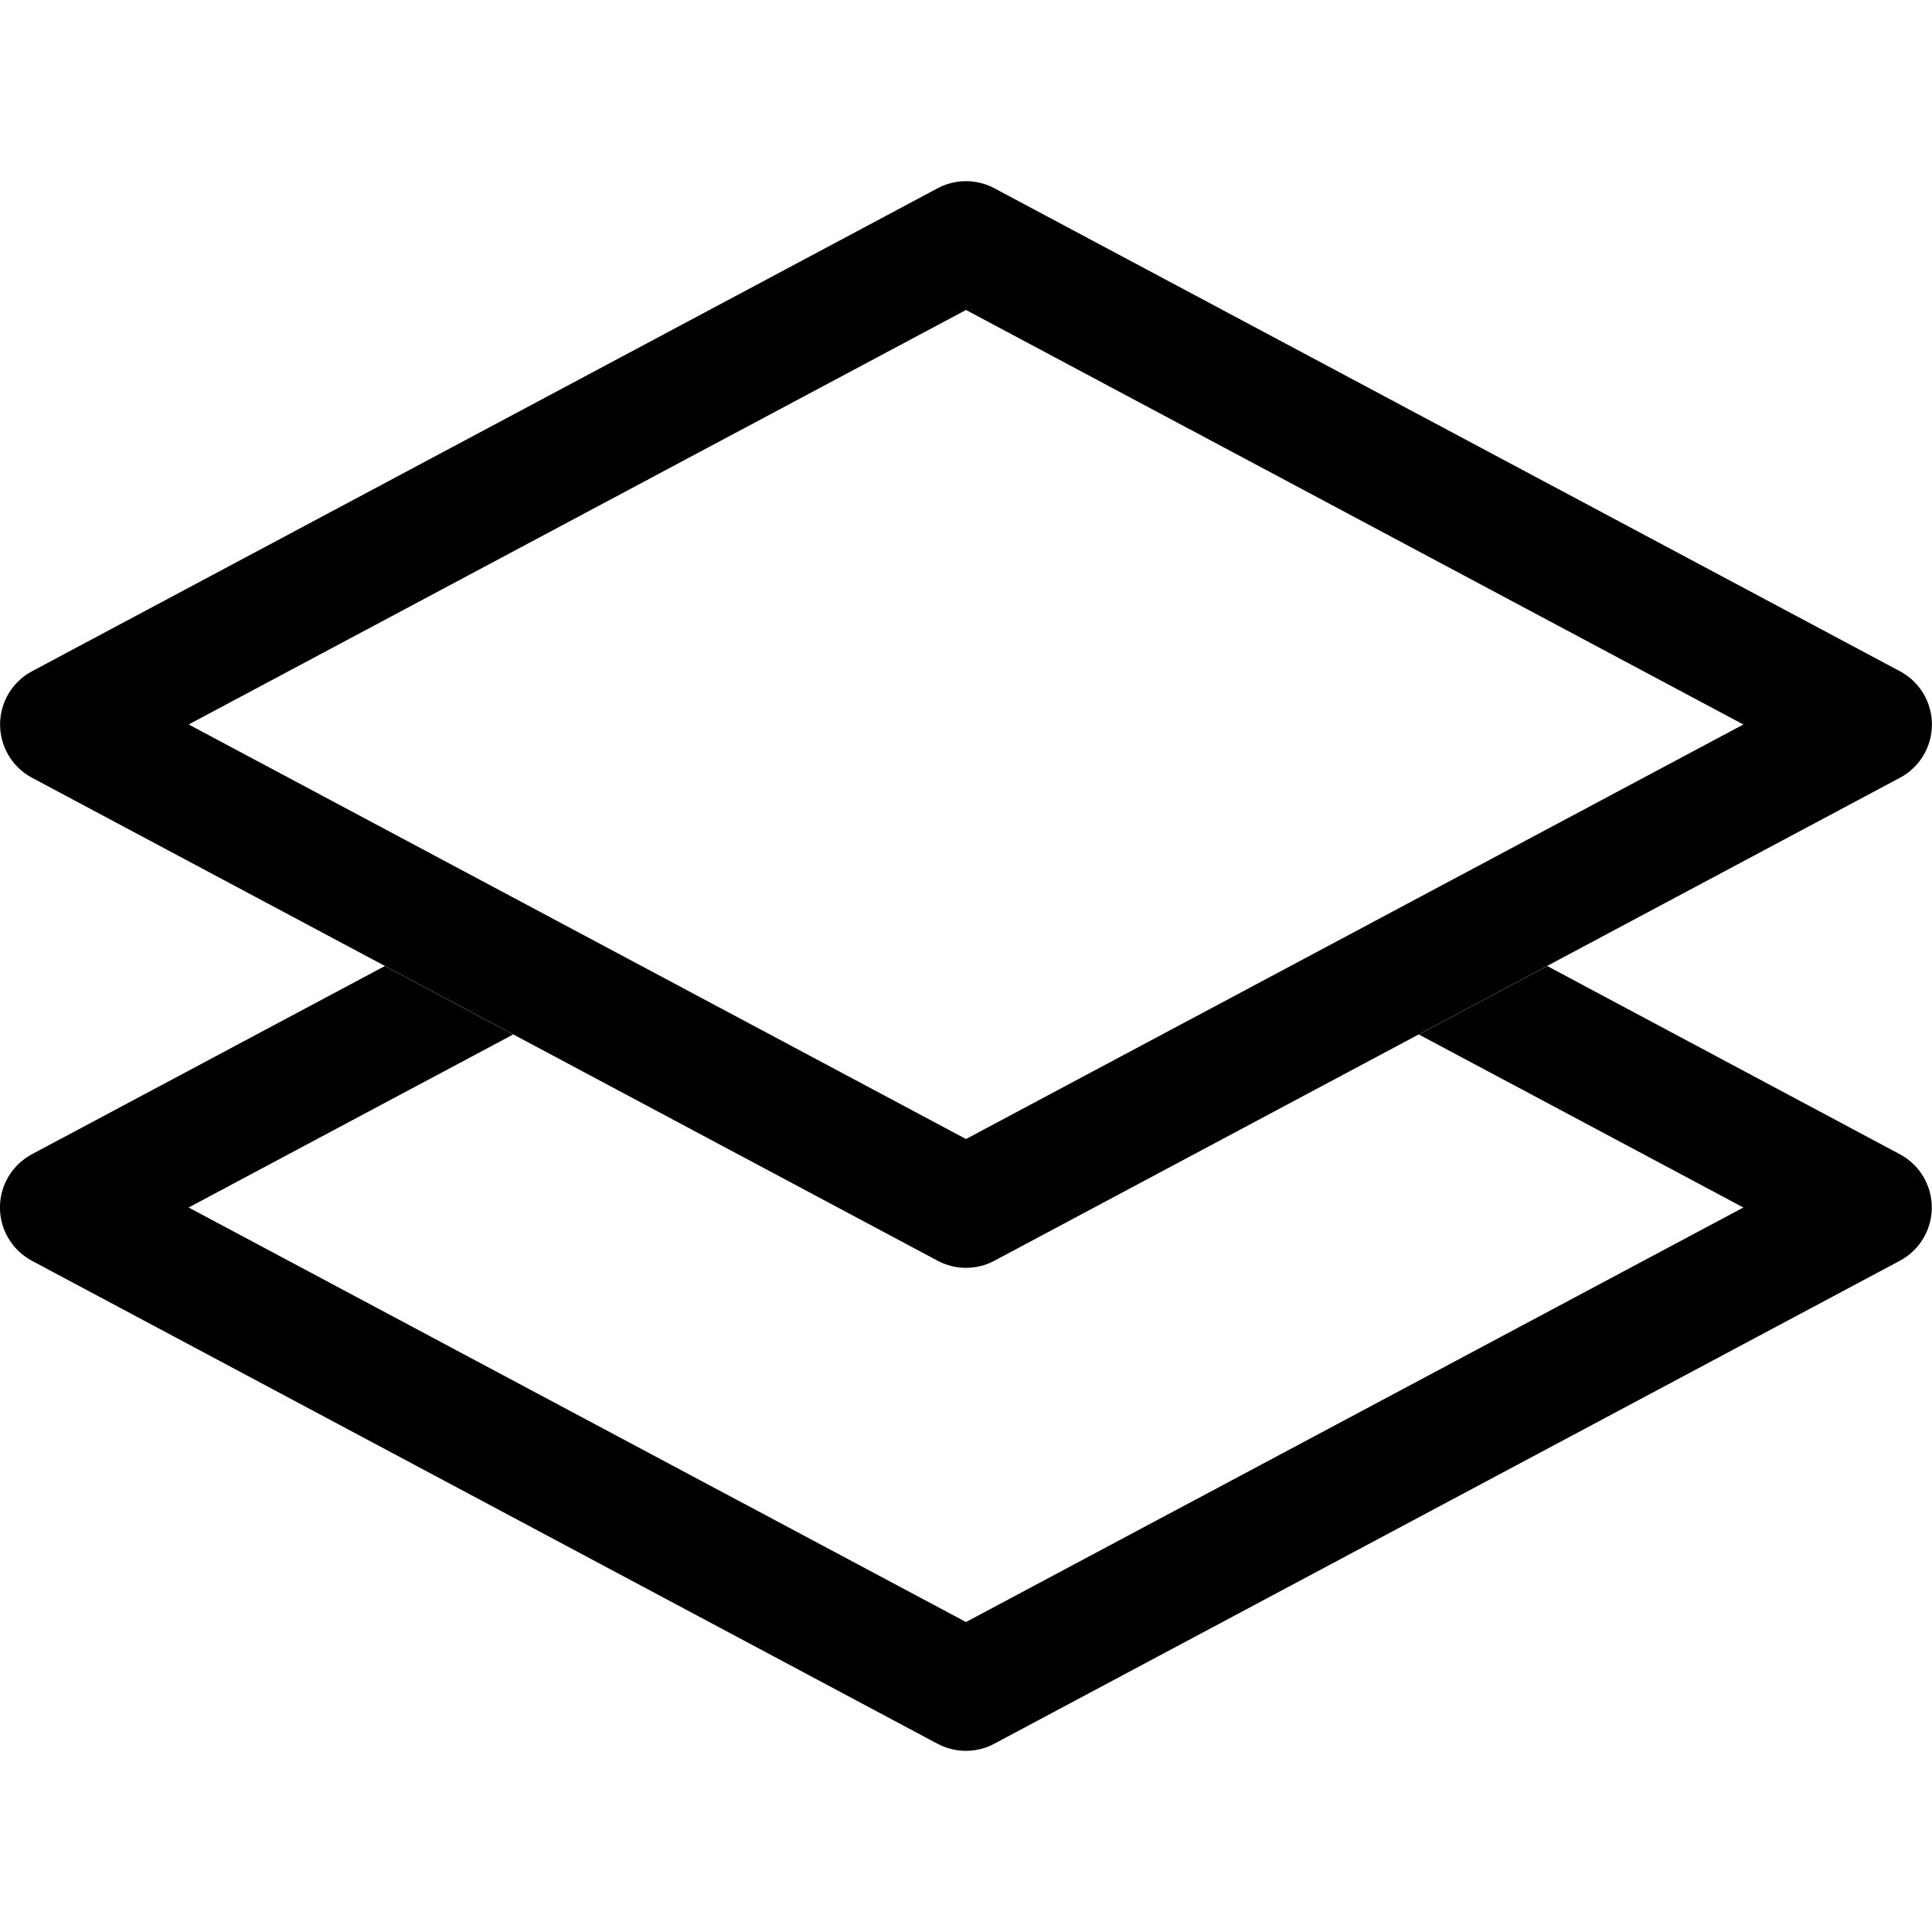
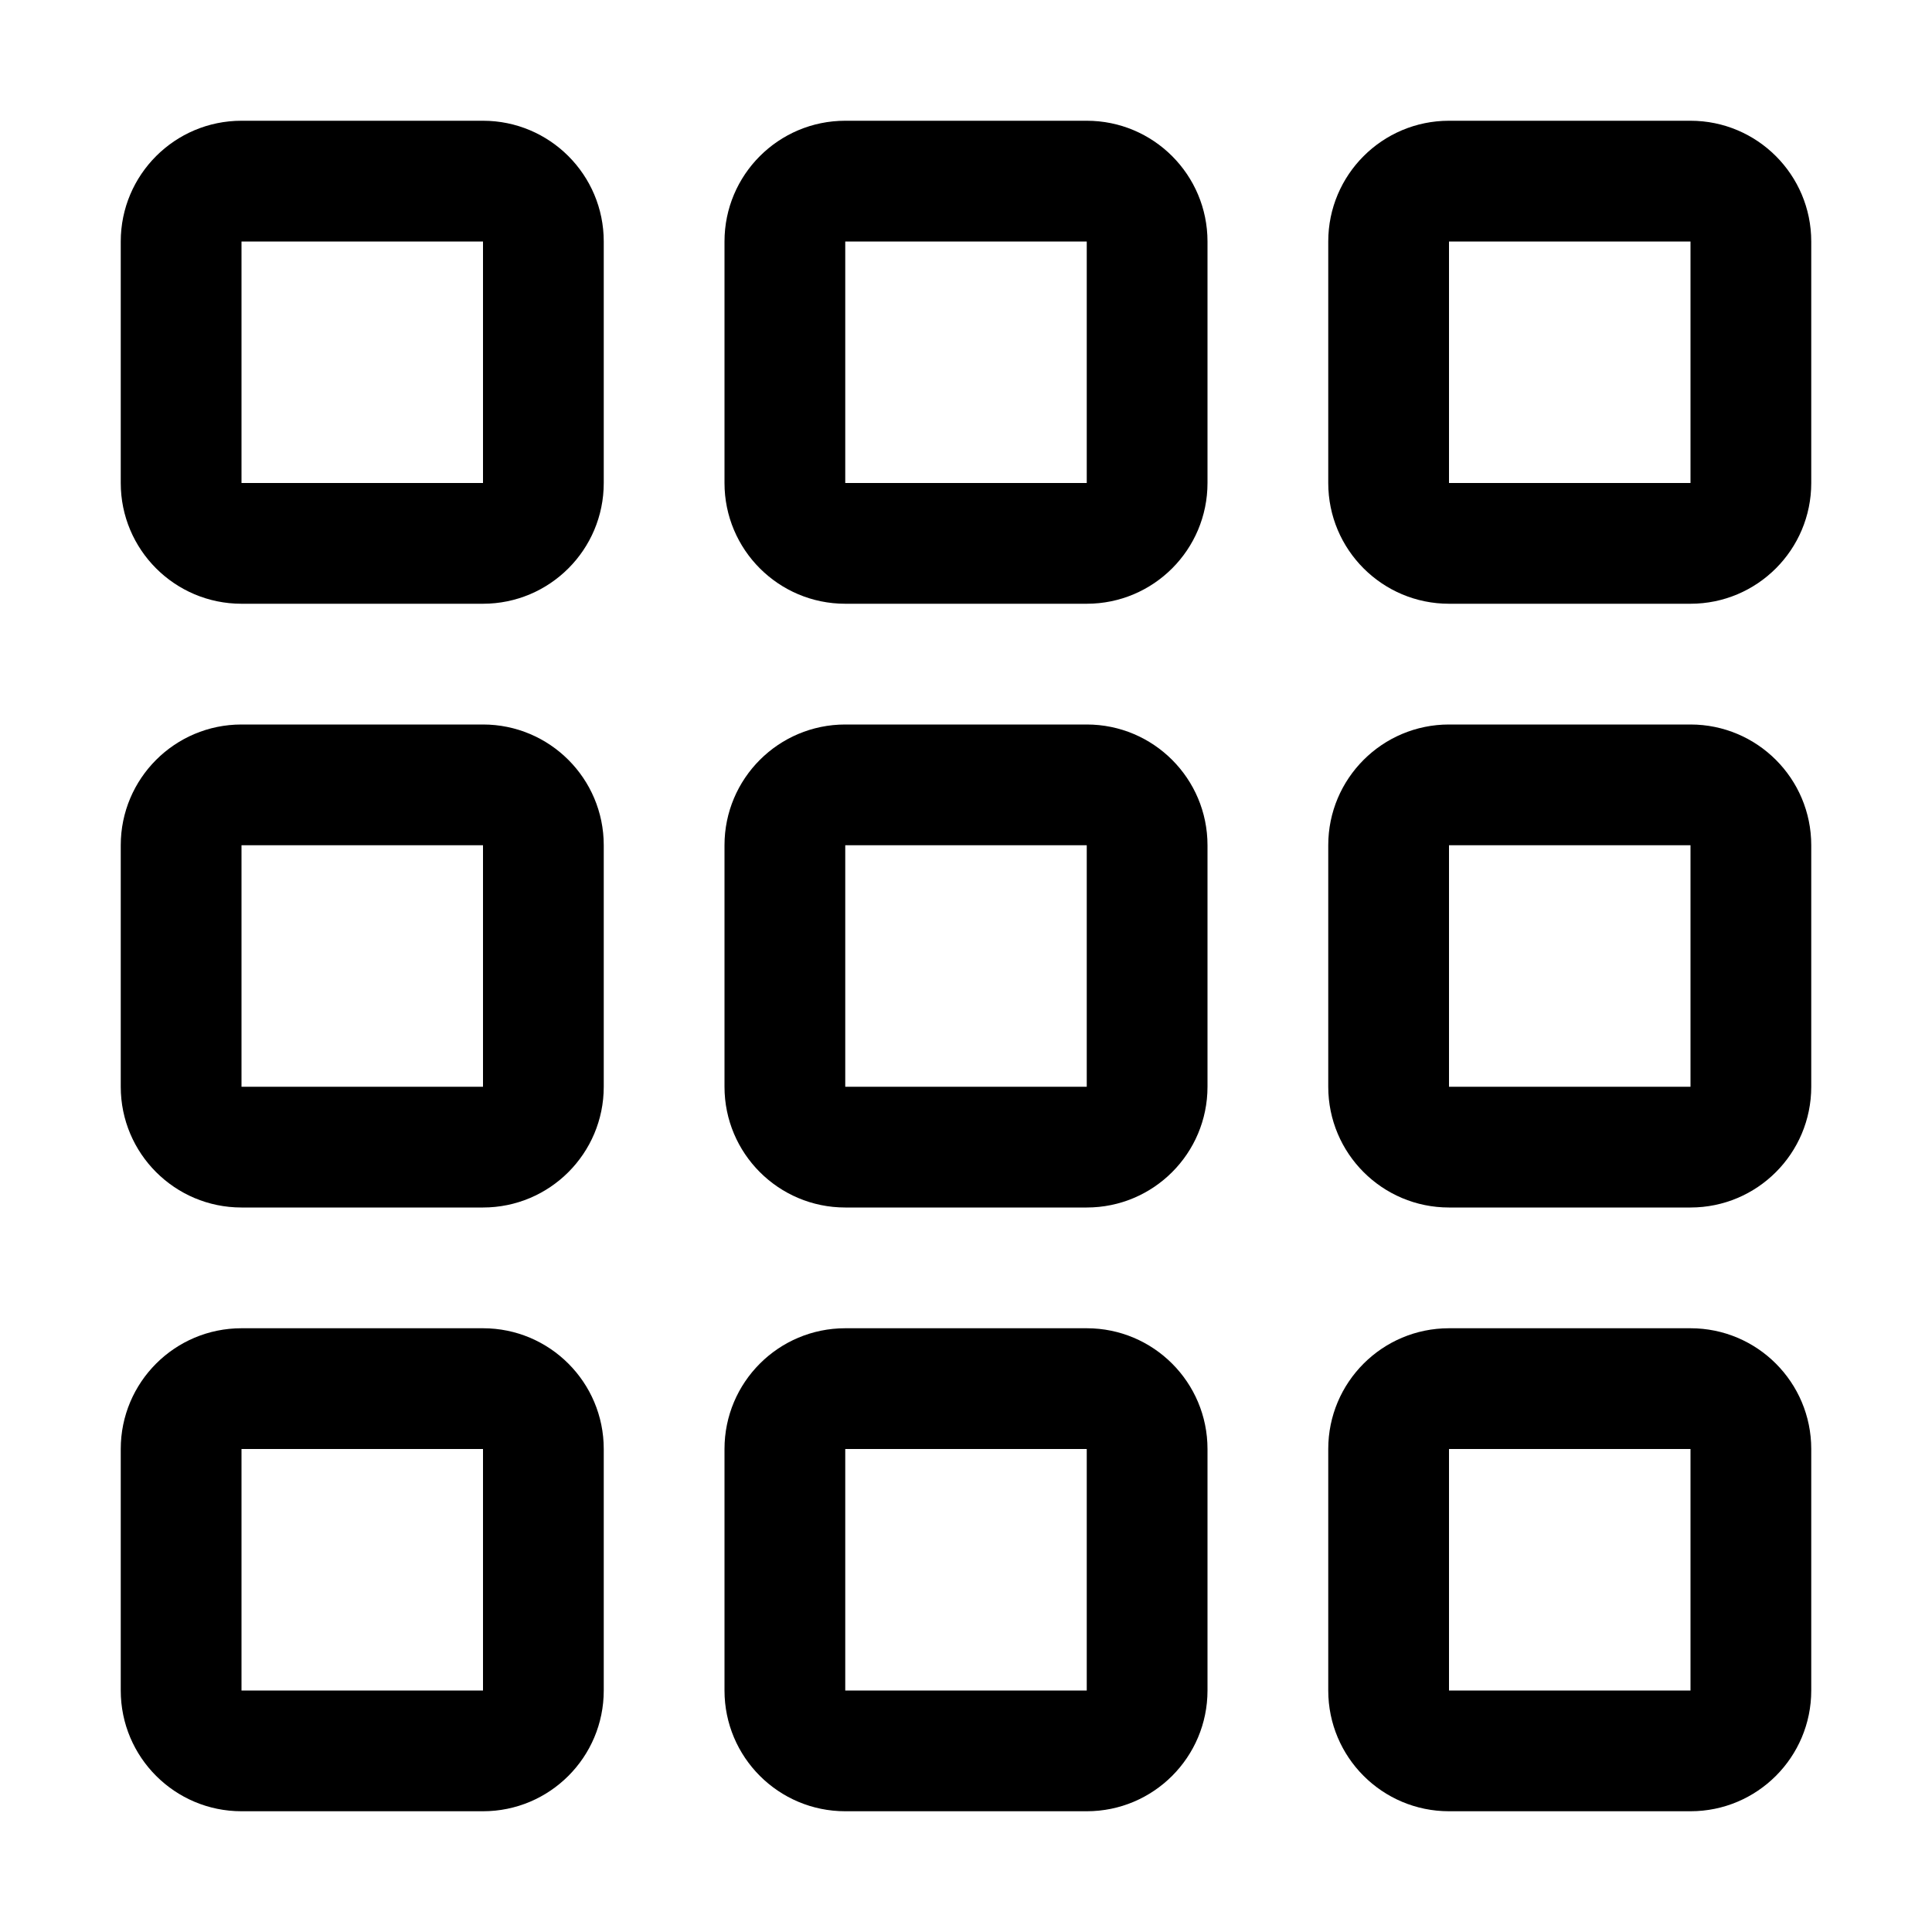
- <svg xmlns="http://www.w3.org/2000/svg" class="bi bi-layers" width="1em" height="1em" viewBox="0 0 16 16" fill="currentColor">
-   <path fill-rule="evenodd" d="M3.188 8L.264 9.559a.5.5 0 0 0 0 .882l7.5 4a.5.5 0 0 0 .47 0l7.5-4a.5.5 0 0 0 0-.882L12.813 8l-1.063.567L14.438 10 8 13.433 1.562 10 4.25 8.567 3.187 8z" />
-   <path fill-rule="evenodd" d="M7.765 1.559a.5.5 0 0 1 .47 0l7.5 4a.5.5 0 0 1 0 .882l-7.5 4a.5.5 0 0 1-.47 0l-7.5-4a.5.5 0 0 1 0-.882l7.5-4zM1.563 6L8 9.433 14.438 6 8 2.567 1.562 6z" />
+ <svg xmlns="http://www.w3.org/2000/svg" class="bi bi-grid-3x3-gap" width="1em" height="1em" viewBox="0 0 16 16" fill="currentColor">
+   <path fill-rule="evenodd" d="M4 2H2v2h2V2zm1 12v-2a1 1 0 0 0-1-1H2a1 1 0 0 0-1 1v2a1 1 0 0 0 1 1h2a1 1 0 0 0 1-1zm0-5V7a1 1 0 0 0-1-1H2a1 1 0 0 0-1 1v2a1 1 0 0 0 1 1h2a1 1 0 0 0 1-1zm0-5V2a1 1 0 0 0-1-1H2a1 1 0 0 0-1 1v2a1 1 0 0 0 1 1h2a1 1 0 0 0 1-1zm5 10v-2a1 1 0 0 0-1-1H7a1 1 0 0 0-1 1v2a1 1 0 0 0 1 1h2a1 1 0 0 0 1-1zm0-5V7a1 1 0 0 0-1-1H7a1 1 0 0 0-1 1v2a1 1 0 0 0 1 1h2a1 1 0 0 0 1-1zm0-5V2a1 1 0 0 0-1-1H7a1 1 0 0 0-1 1v2a1 1 0 0 0 1 1h2a1 1 0 0 0 1-1zM9 2H7v2h2V2zm5 0h-2v2h2V2zM4 7H2v2h2V7zm5 0H7v2h2V7zm5 0h-2v2h2V7zM4 12H2v2h2v-2zm5 0H7v2h2v-2zm5 0h-2v2h2v-2zM12 1a1 1 0 0 0-1 1v2a1 1 0 0 0 1 1h2a1 1 0 0 0 1-1V2a1 1 0 0 0-1-1h-2zm-1 6a1 1 0 0 1 1-1h2a1 1 0 0 1 1 1v2a1 1 0 0 1-1 1h-2a1 1 0 0 1-1-1V7zm1 4a1 1 0 0 0-1 1v2a1 1 0 0 0 1 1h2a1 1 0 0 0 1-1v-2a1 1 0 0 0-1-1h-2z" />
</svg>
